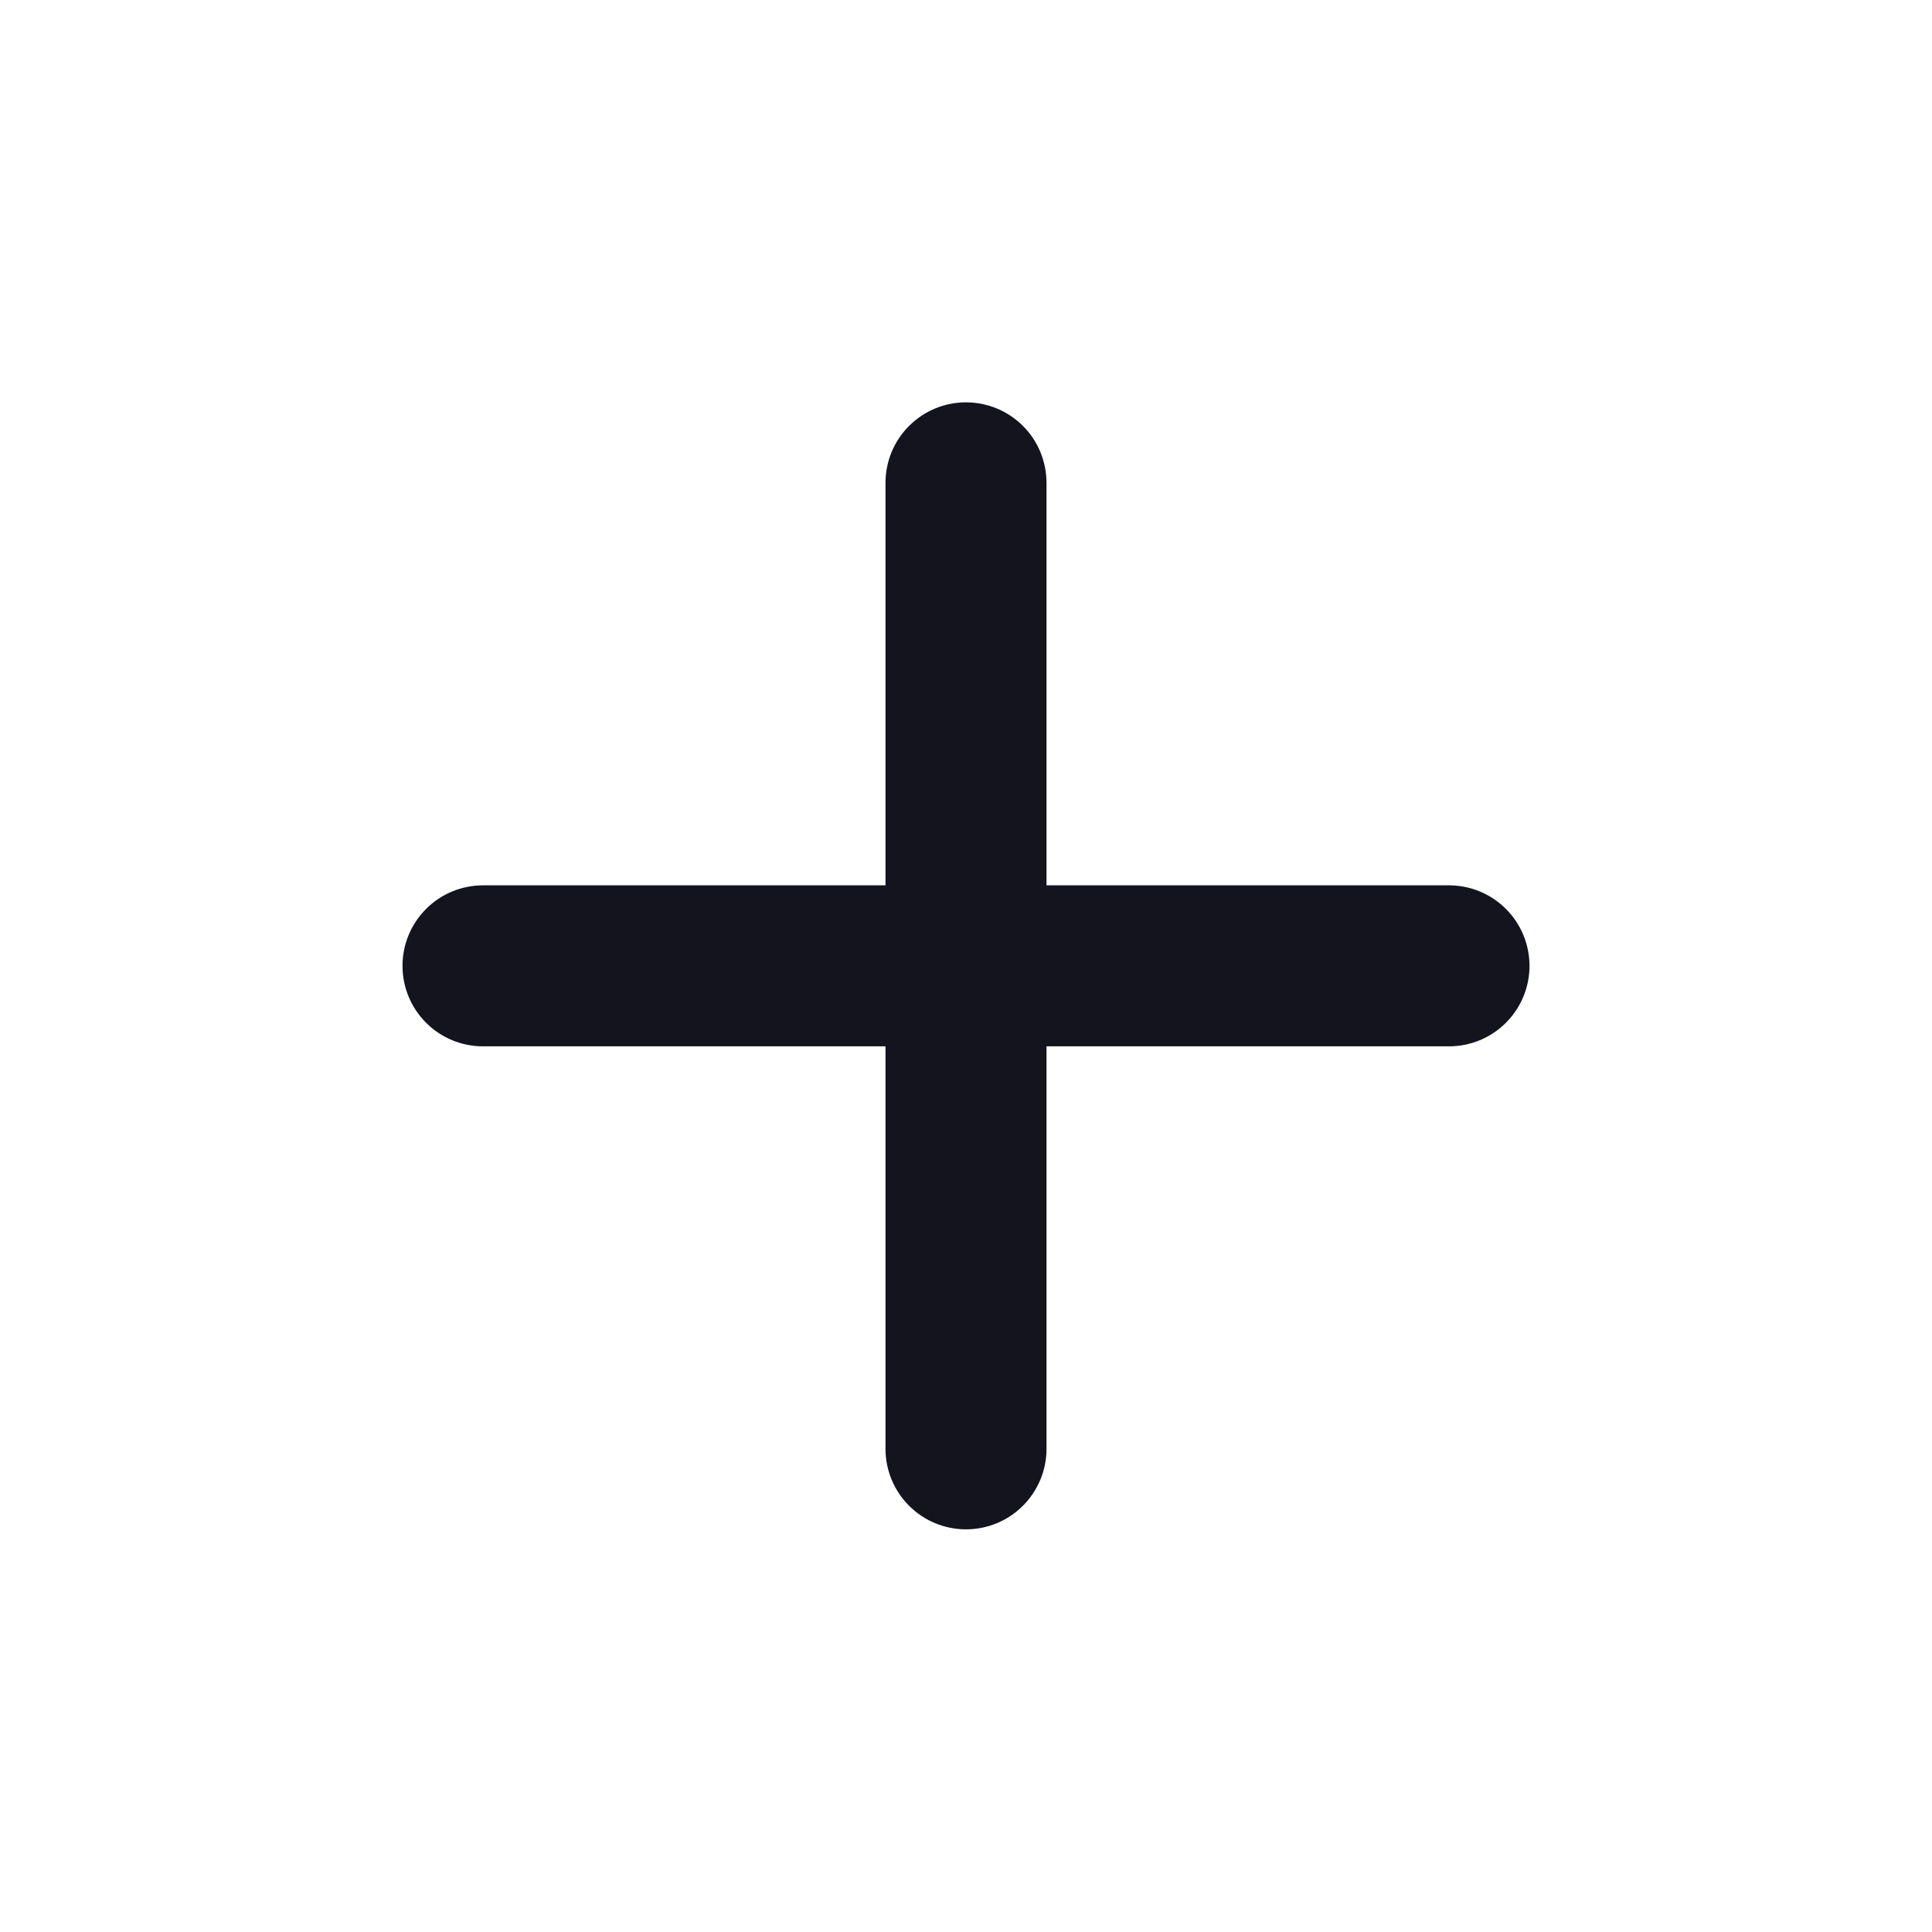
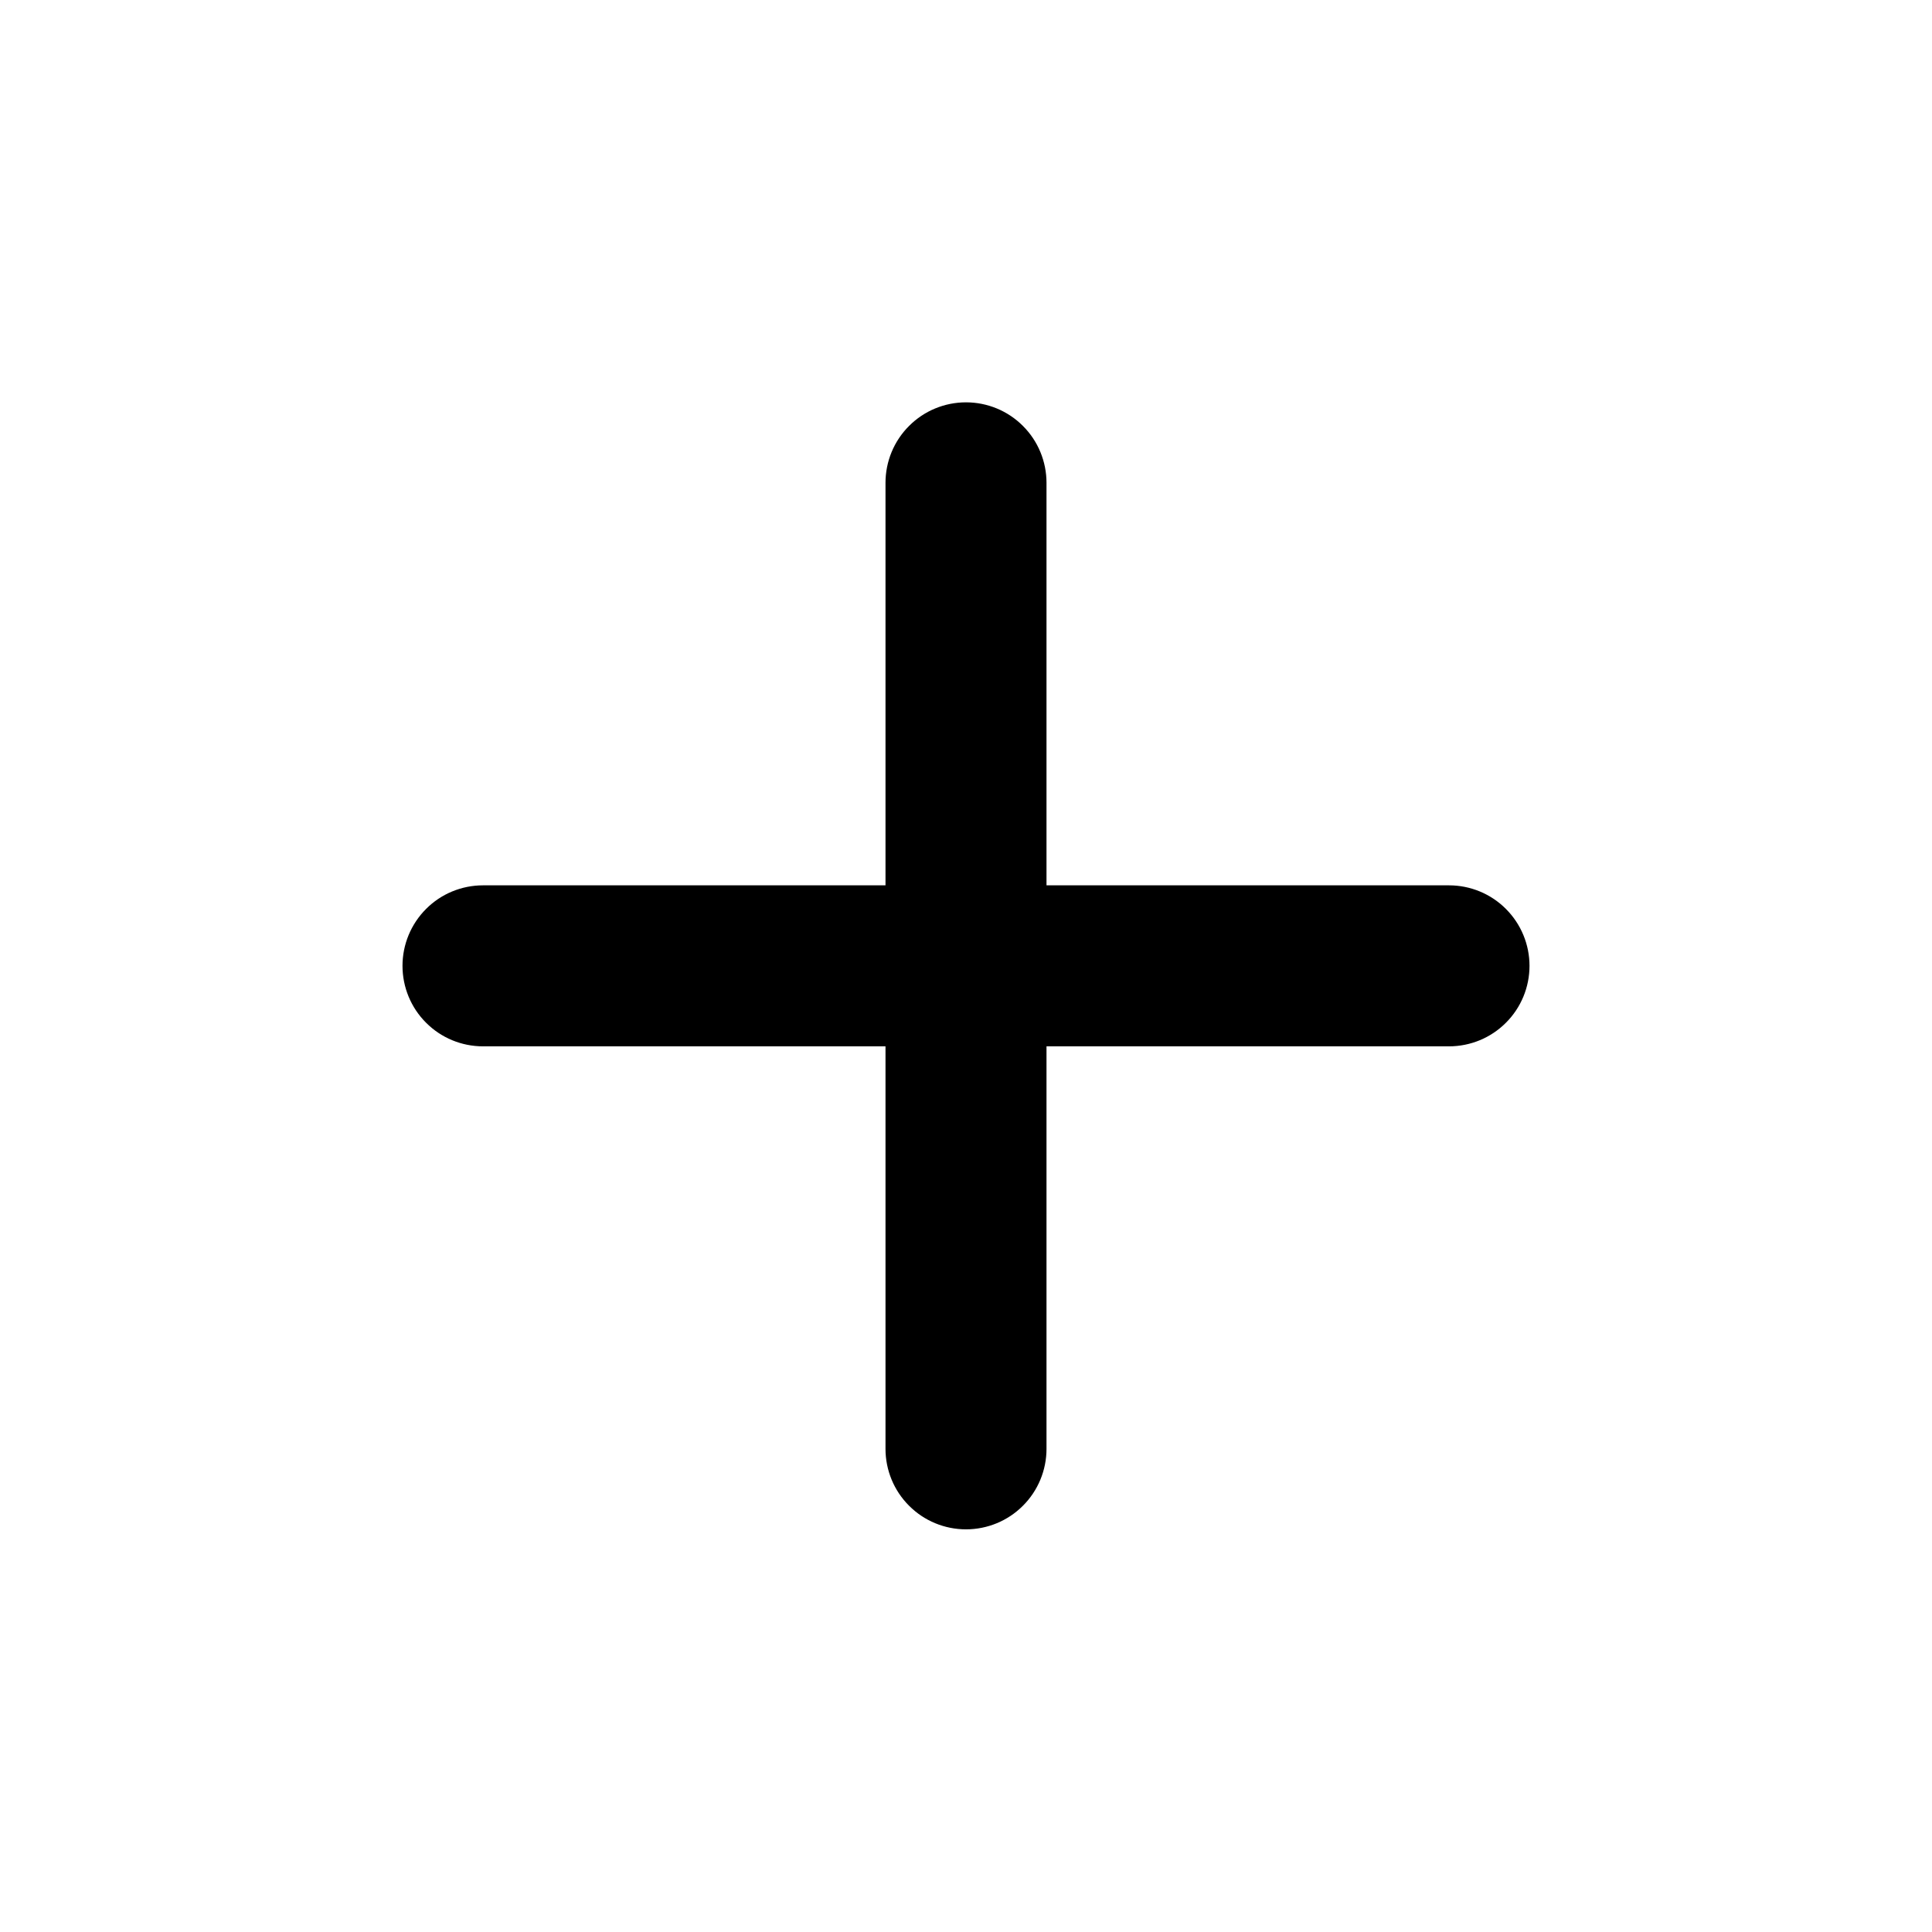
<svg xmlns="http://www.w3.org/2000/svg" width="24" height="24" viewBox="0 0 24 24" fill="none">
-   <path d="M18 12.998H13V17.998C13 18.263 12.895 18.518 12.707 18.705C12.52 18.893 12.265 18.998 12 18.998C11.735 18.998 11.48 18.893 11.293 18.705C11.105 18.518 11 18.263 11 17.998V12.998H6C5.735 12.998 5.48 12.893 5.293 12.705C5.105 12.518 5 12.263 5 11.998C5 11.733 5.105 11.479 5.293 11.291C5.48 11.103 5.735 10.998 6 10.998H11V5.998C11 5.733 11.105 5.478 11.293 5.291C11.48 5.103 11.735 4.998 12 4.998C12.265 4.998 12.52 5.103 12.707 5.291C12.895 5.478 13 5.733 13 5.998V10.998H18C18.265 10.998 18.52 11.103 18.707 11.291C18.895 11.479 19 11.733 19 11.998C19 12.263 18.895 12.518 18.707 12.705C18.52 12.893 18.265 12.998 18 12.998Z" fill="#13141E" />
+   <path d="M18 12.998H13V17.998C13 18.263 12.895 18.518 12.707 18.705C12.52 18.893 12.265 18.998 12 18.998C11.735 18.998 11.48 18.893 11.293 18.705C11.105 18.518 11 18.263 11 17.998V12.998H6C5.735 12.998 5.48 12.893 5.293 12.705C5.105 12.518 5 12.263 5 11.998C5 11.733 5.105 11.479 5.293 11.291C5.48 11.103 5.735 10.998 6 10.998H11V5.998C11 5.733 11.105 5.478 11.293 5.291C11.48 5.103 11.735 4.998 12 4.998C12.265 4.998 12.52 5.103 12.707 5.291C12.895 5.478 13 5.733 13 5.998V10.998H18C18.265 10.998 18.52 11.103 18.707 11.291C18.895 11.479 19 11.733 19 11.998C19 12.263 18.895 12.518 18.707 12.705C18.52 12.893 18.265 12.998 18 12.998Z" fill="currentColor" />
</svg>
